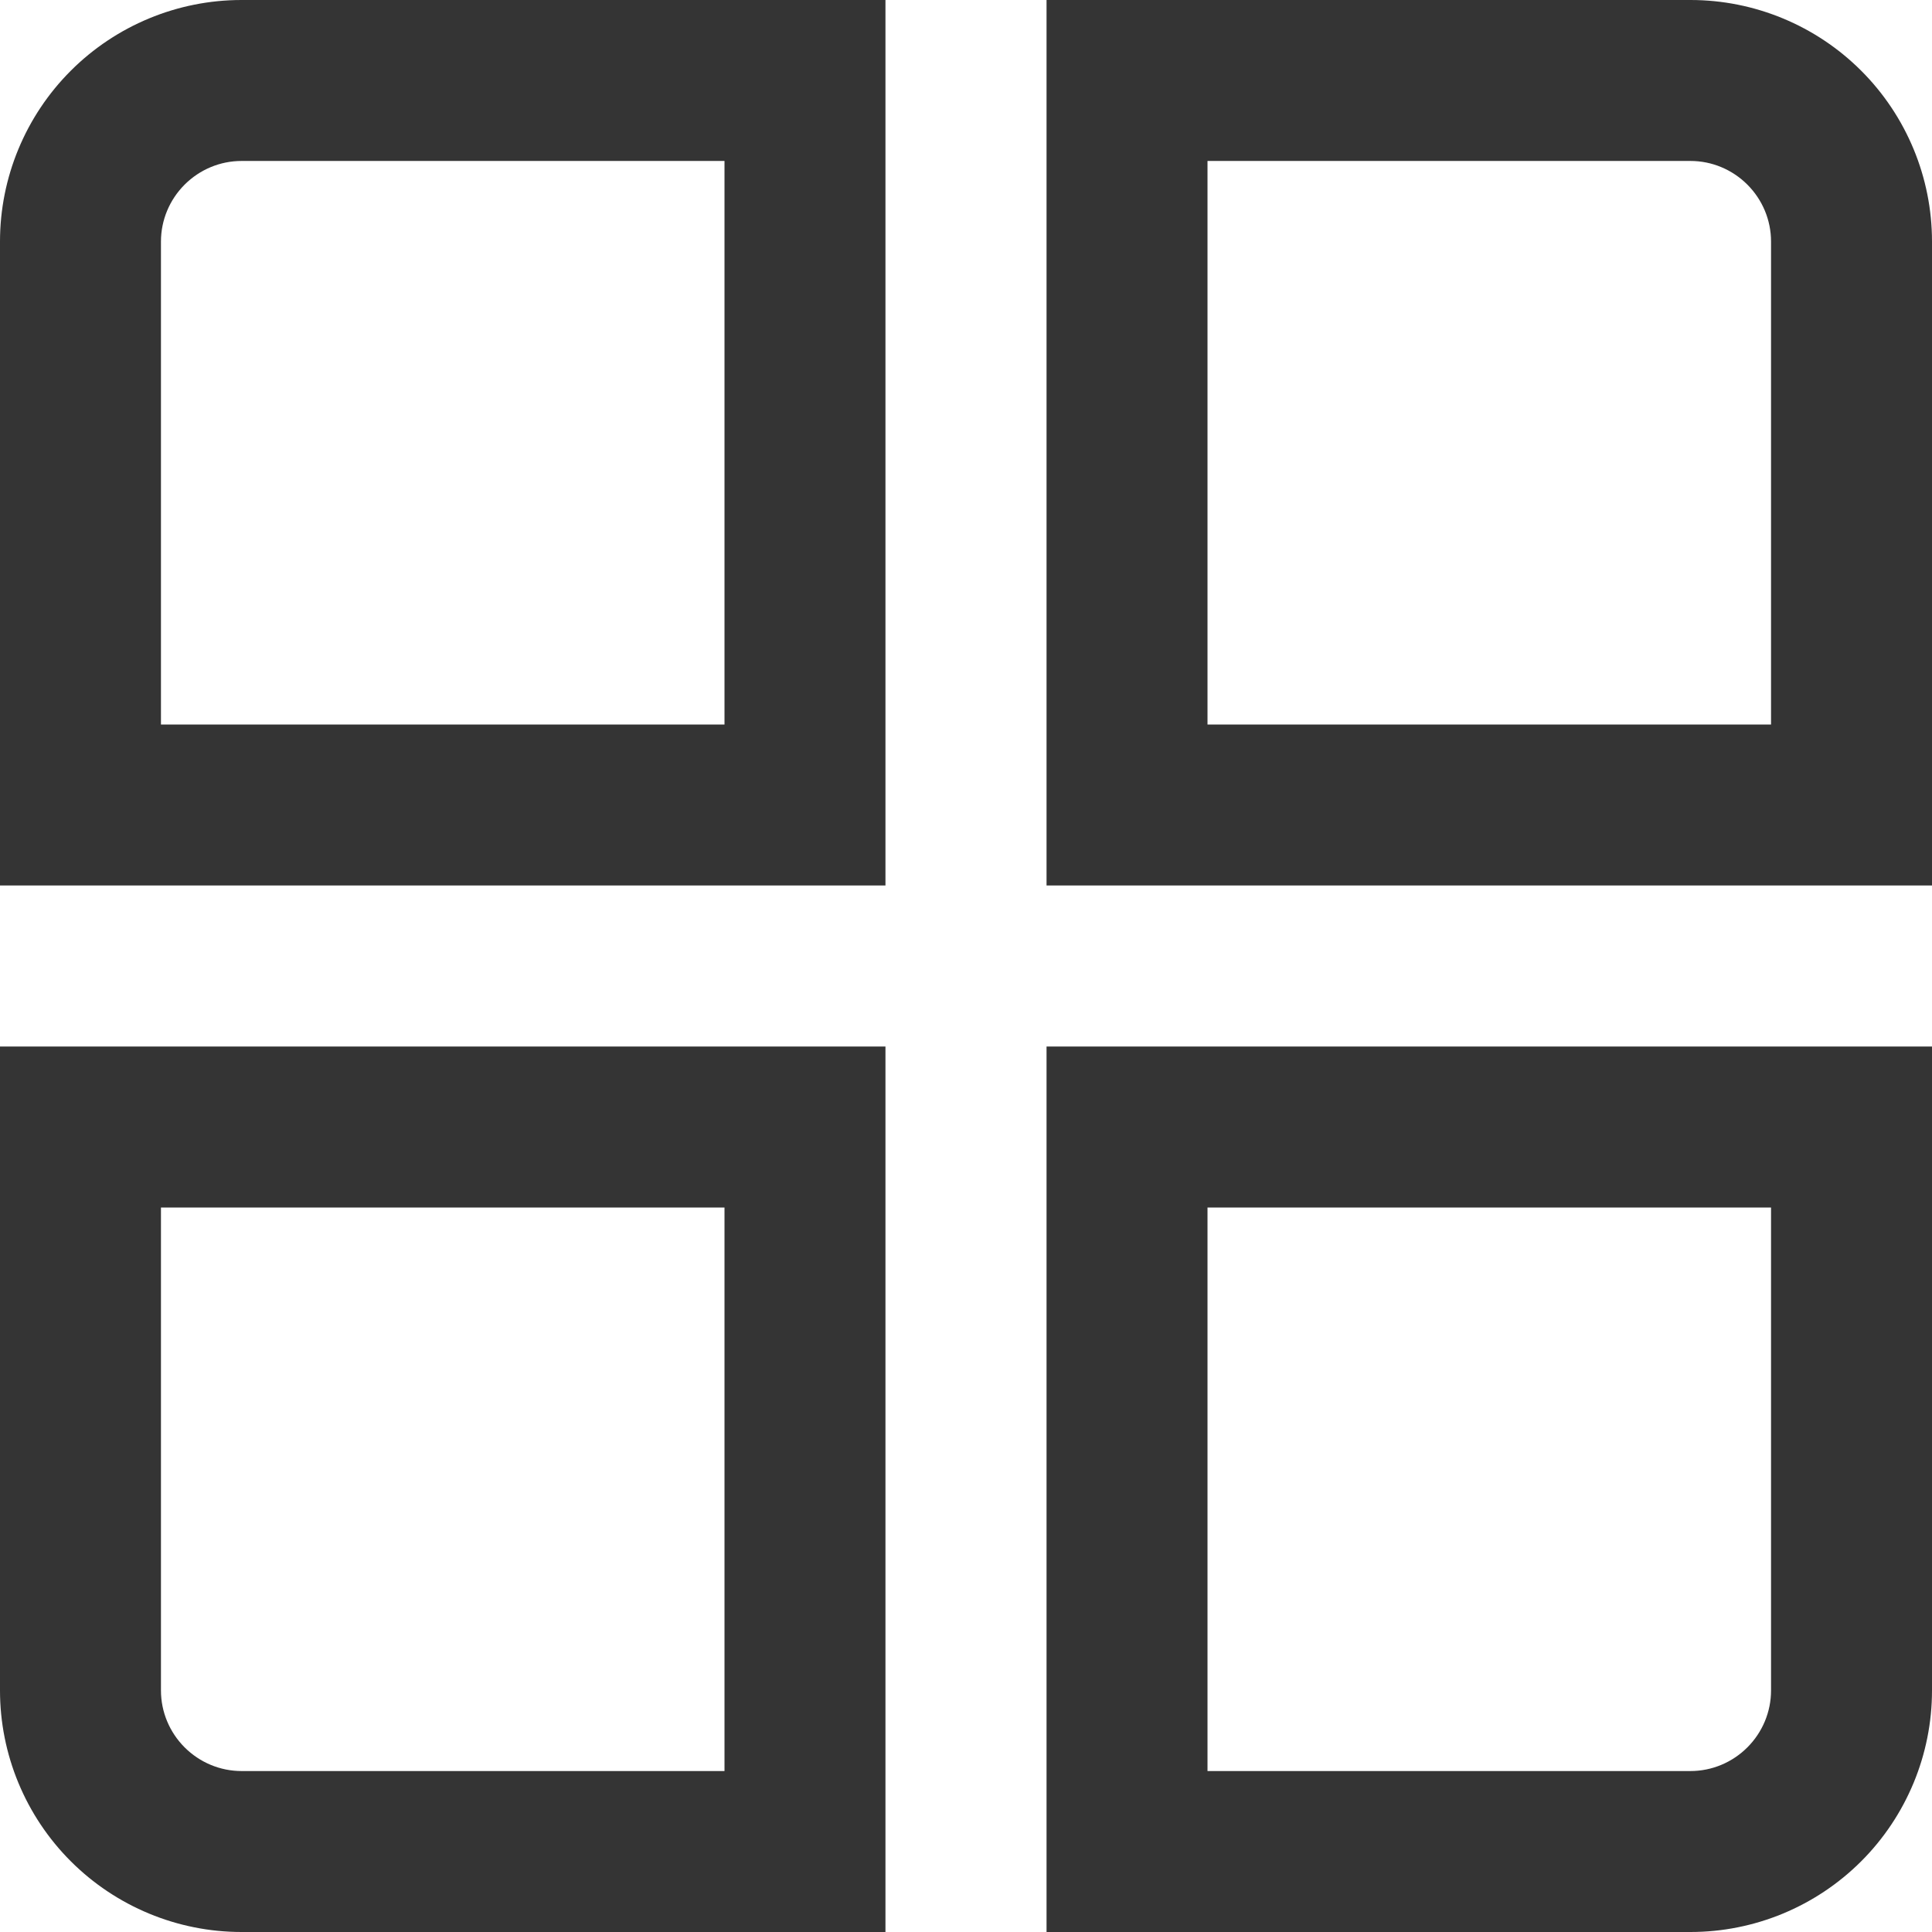
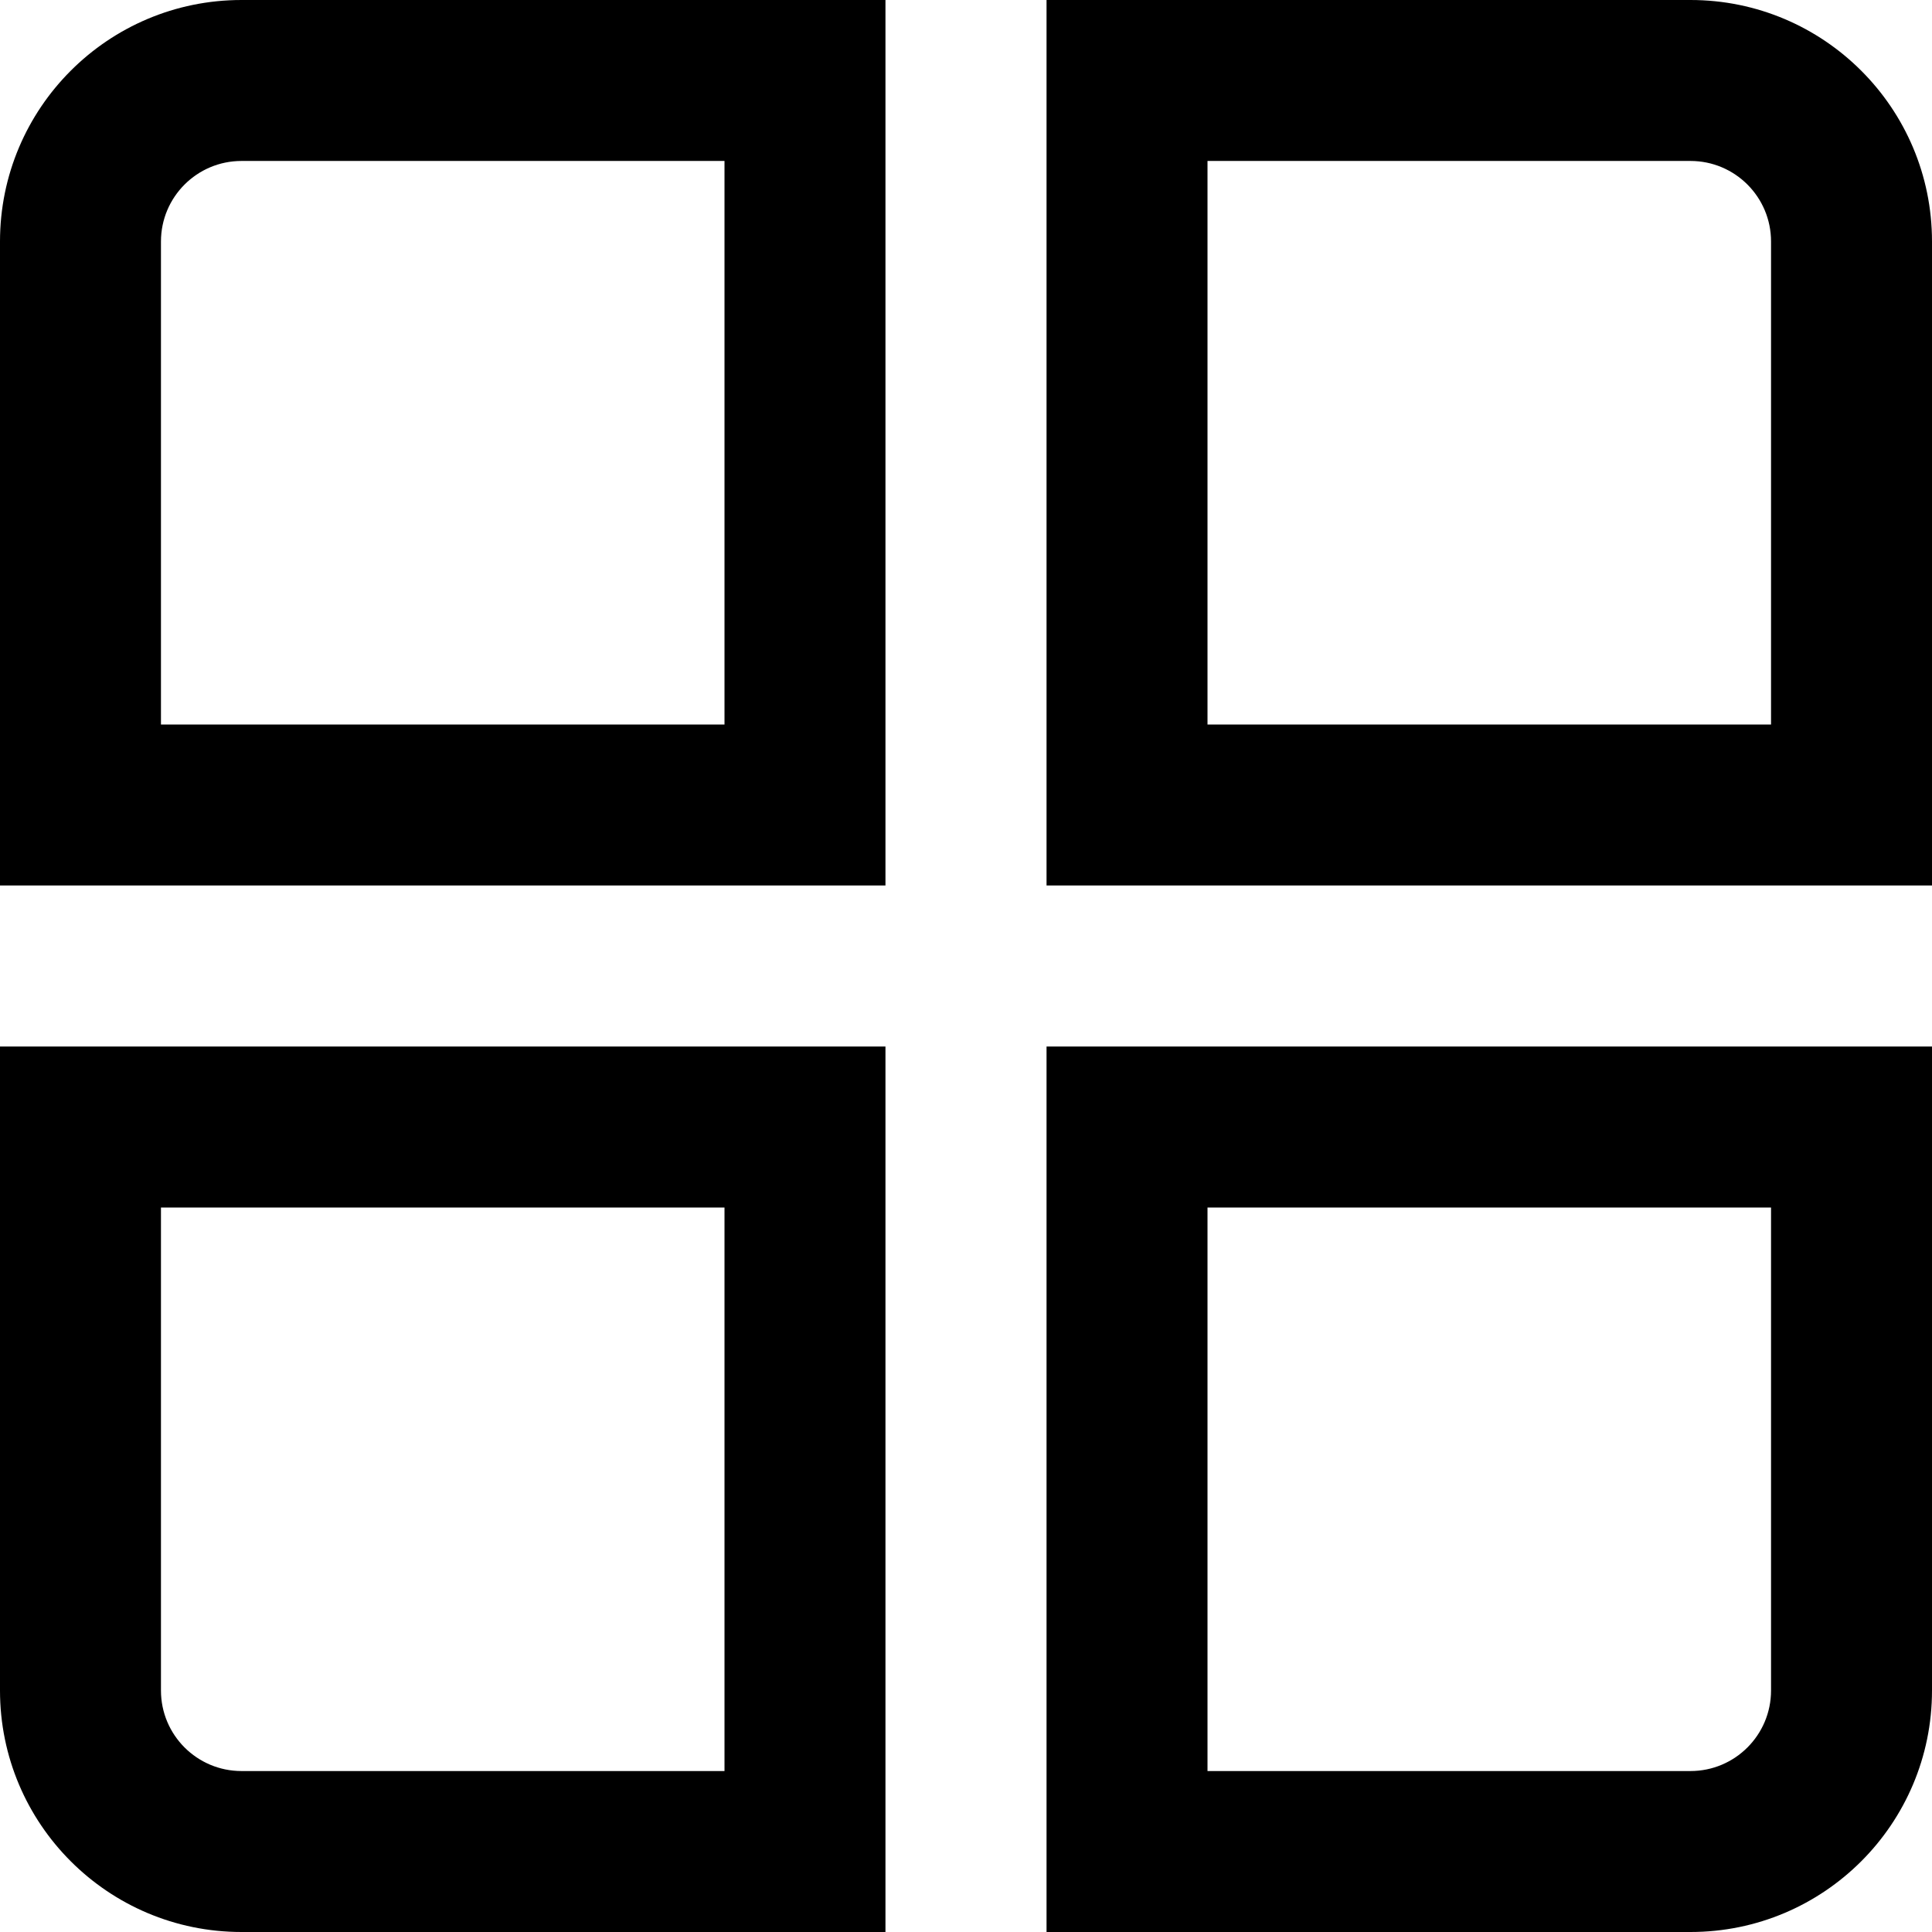
- <svg xmlns="http://www.w3.org/2000/svg" width="16" height="16" viewBox="0 0 16 16" fill="none">
-   <path d="M7.333 7.333H0V2C0 1.47 0.211 0.961 0.586 0.586C0.961 0.211 1.47 0 2 0L7.333 0V7.333ZM1.333 6H6V1.333H2C1.823 1.333 1.654 1.404 1.529 1.529C1.404 1.654 1.333 1.823 1.333 2V6Z" fill="#343434" />
-   <path d="M16 7.333H8.667V0H14C14.53 0 15.039 0.211 15.414 0.586C15.789 0.961 16 1.47 16 2V7.333ZM10 6H14.667V2C14.667 1.823 14.596 1.654 14.471 1.529C14.346 1.404 14.177 1.333 14 1.333H10V6Z" fill="#343434" />
-   <path d="M7.333 16H2C1.47 16 0.961 15.789 0.586 15.414C0.211 15.039 0 14.53 0 14L0 8.667H7.333V16ZM1.333 10V14C1.333 14.177 1.404 14.346 1.529 14.471C1.654 14.596 1.823 14.667 2 14.667H6V10H1.333Z" fill="#343434" />
-   <path d="M14 16H8.667V8.667H16V14C16 14.53 15.789 15.039 15.414 15.414C15.039 15.789 14.53 16 14 16ZM10 14.667H14C14.177 14.667 14.346 14.596 14.471 14.471C14.596 14.346 14.667 14.177 14.667 14V10H10V14.667Z" fill="#343434" />
+ <svg xmlns="http://www.w3.org/2000/svg" width="16" height="16" fill="none">
+   <path d="M7.333 7.333H0V2a2 2 0 012-2h5.333v7.333zM1.333 6H6V1.333H2A.667.667 0 001.333 2v4zM16 7.333H8.667V0H14a2 2 0 012 2v5.333zM10 6h4.667V2A.667.667 0 0014 1.333h-4V6zM7.333 16H2a2 2 0 01-2-2V8.667h7.333V16zm-6-6v4a.667.667 0 00.667.667h4V10H1.333zM14 16H8.667V8.667H16V14a2 2 0 01-2 2zm-4-1.333h4a.667.667 0 00.667-.667v-4H10v4.667z" fill="currentColor" />
</svg>
